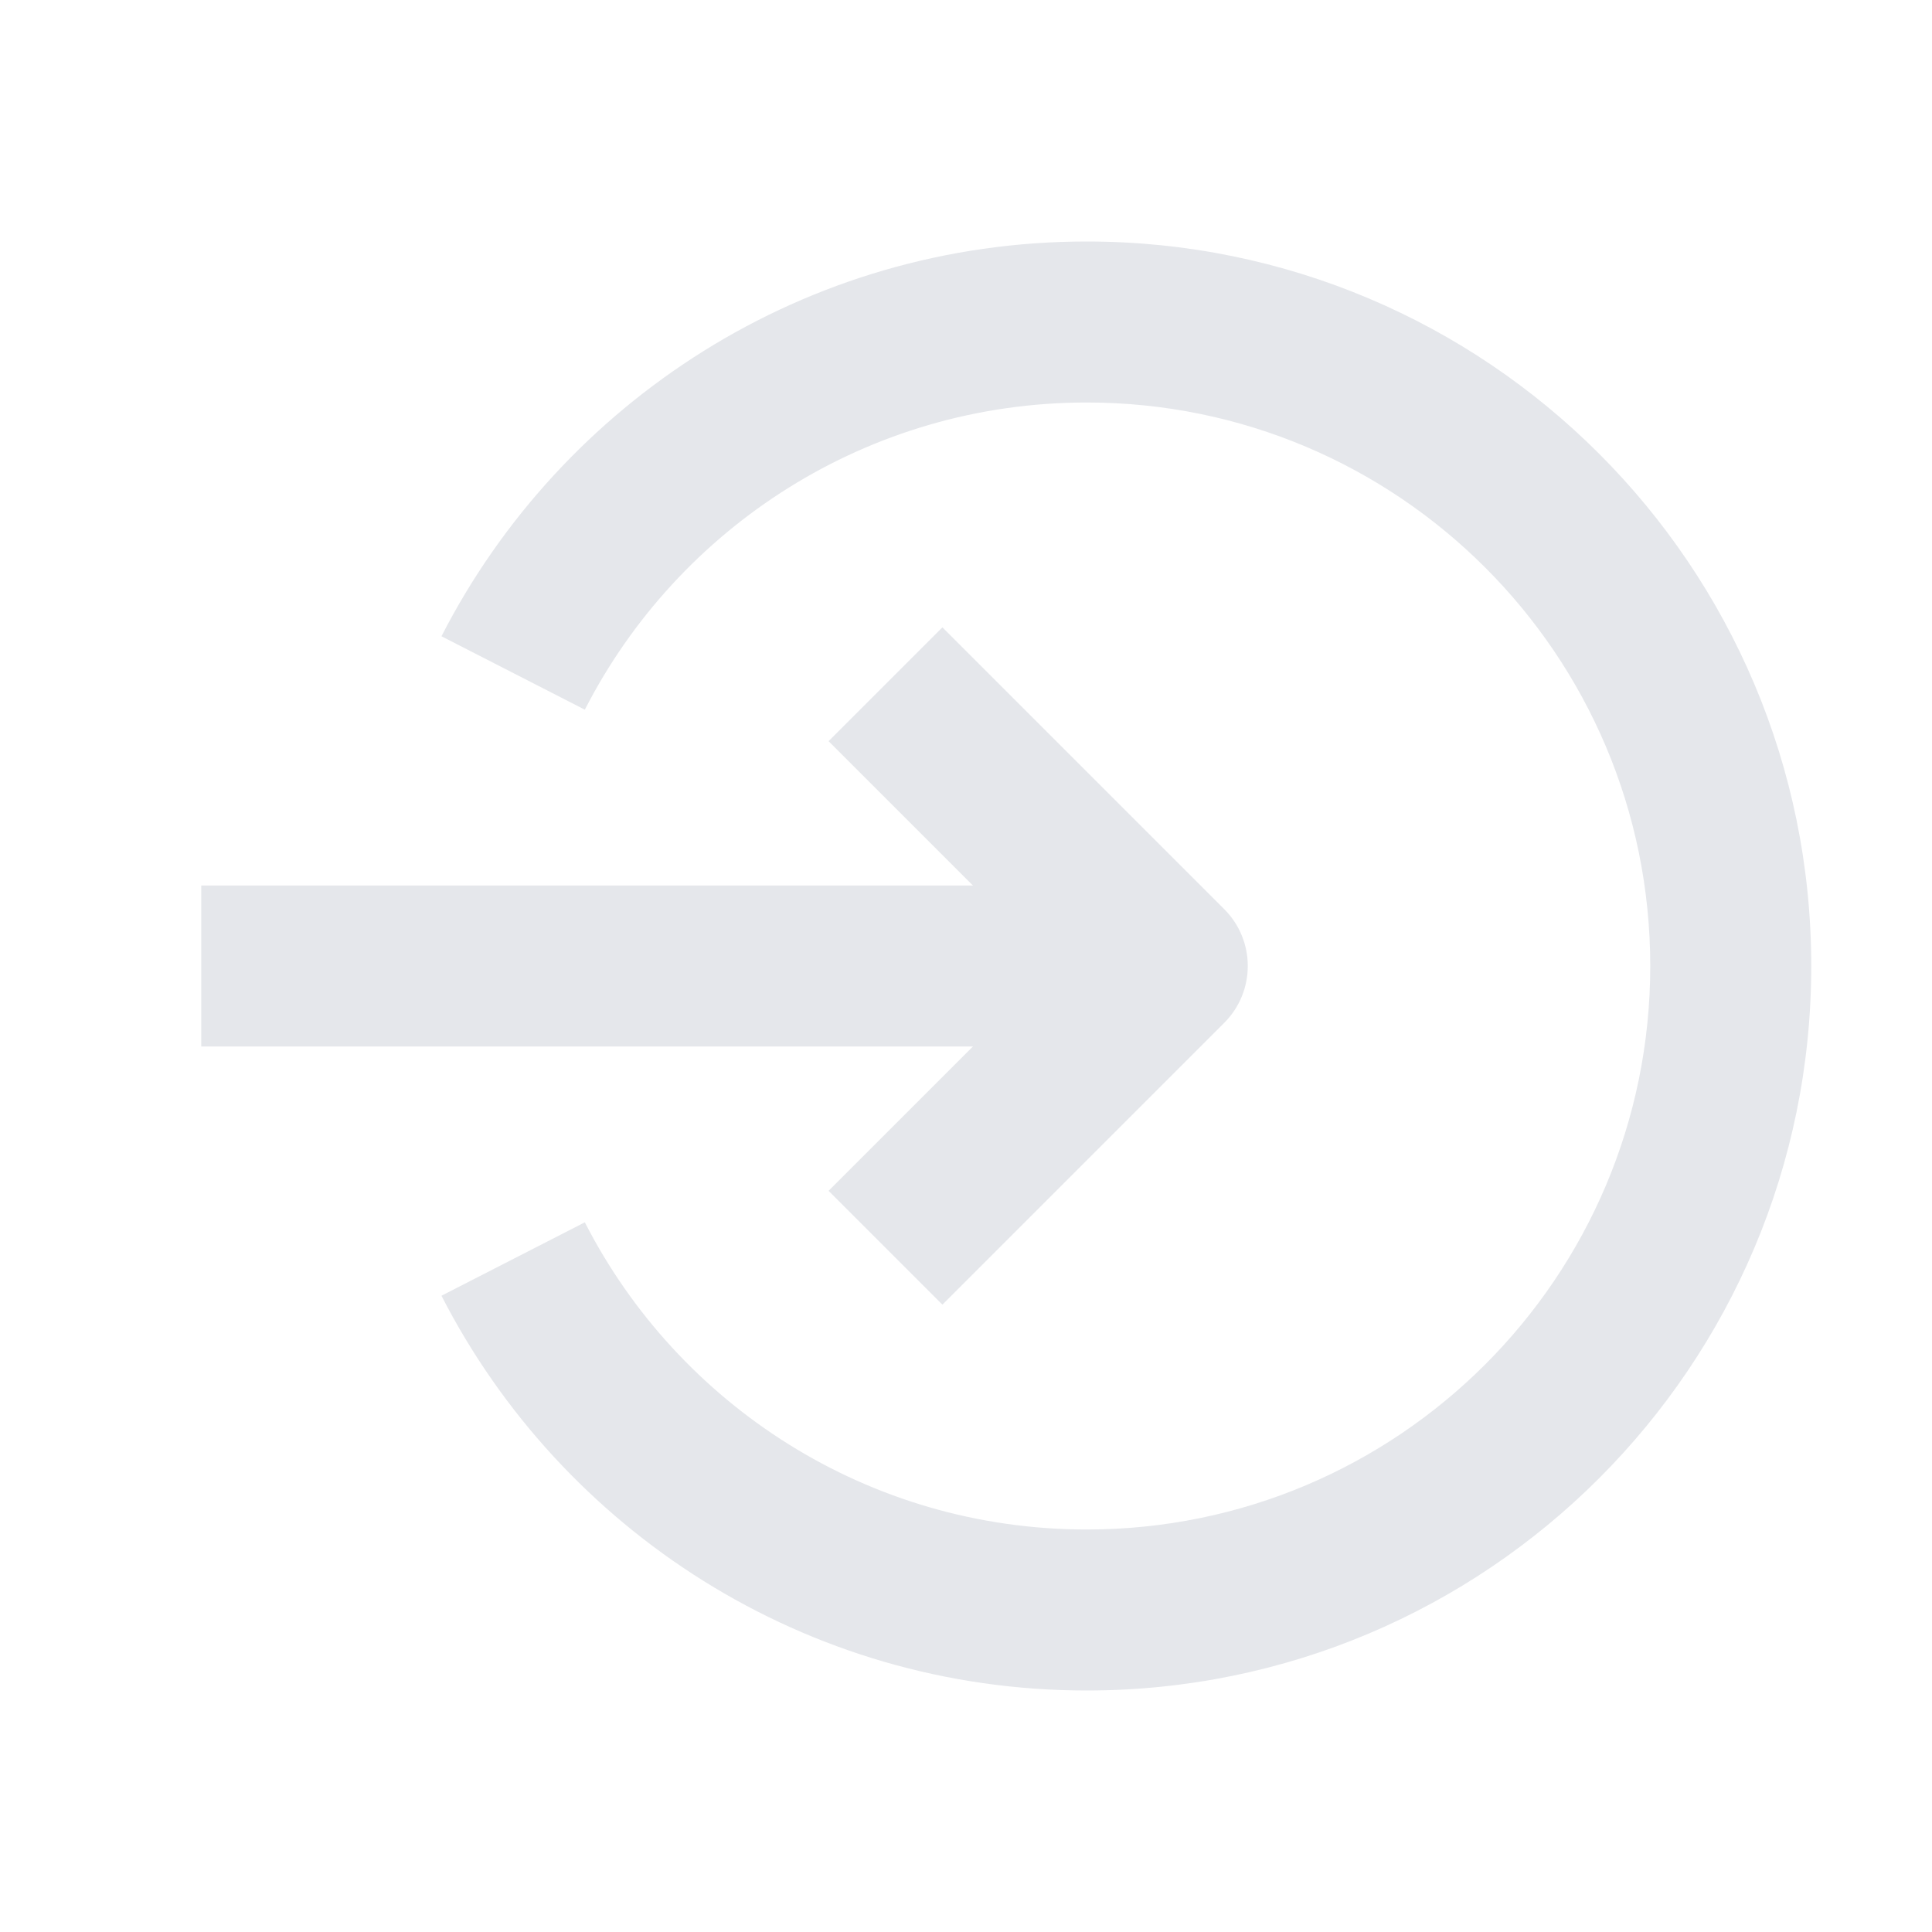
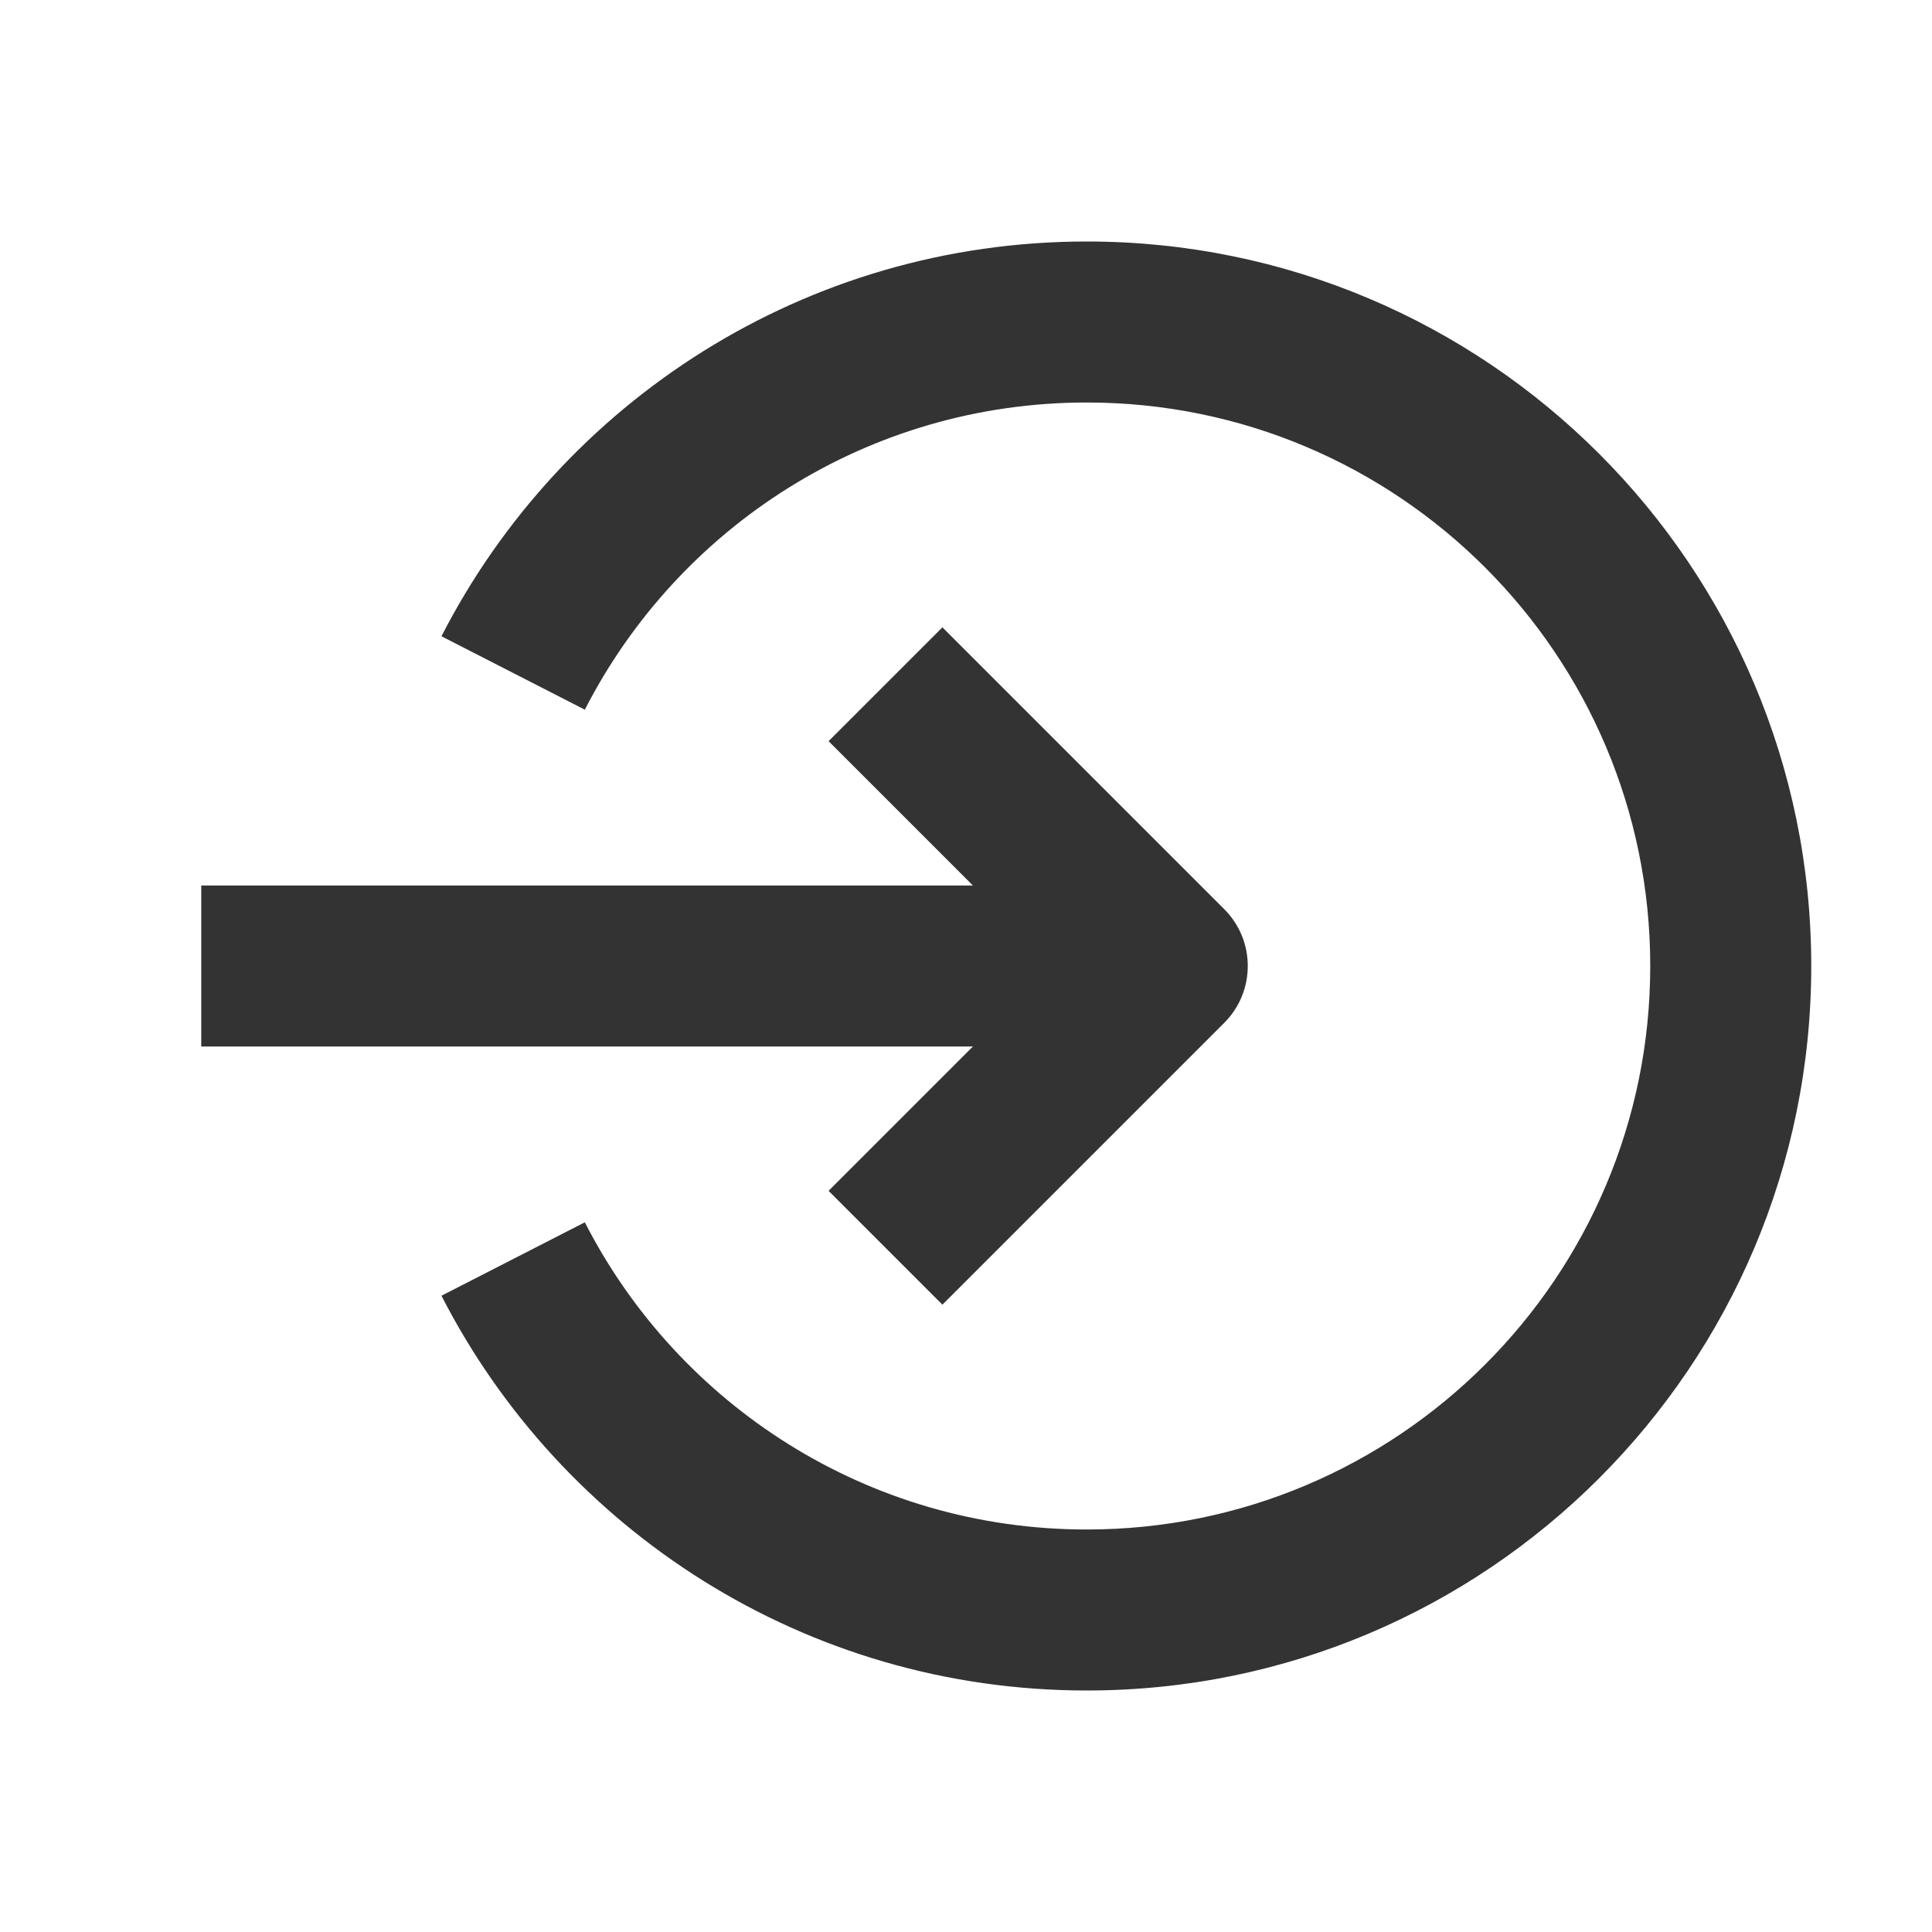
<svg xmlns="http://www.w3.org/2000/svg" fill="none" height="24" viewBox="0 0 24 24" width="24">
  <path clip-rule="evenodd" d="M14.5 13H2.5V11H14.5V13Z" fill="black" fill-rule="evenodd" />
  <path clip-rule="evenodd" d="M11.707 7.793L15.207 11.293C15.598 11.683 15.598 12.317 15.207 12.707L11.707 16.207L10.293 14.793L13.086 12L10.293 9.207L11.707 7.793Z" fill="black" fill-rule="evenodd" />
  <style>svg * {
-   fill: rgb(229 231 235 / 1)
- }
+         fill: #333;
+       }
+       @media (prefers-color-scheme: dark) {
+         svg * {
+           fill: rgb(229, 231, 235);
+         }
+       }
    </style>
  <path clip-rule="evenodd" d="M13.5 5C10.783 5 8.425 6.548 7.265 8.816L5.484 7.904C6.974 4.995 10.003 3 13.5 3C18.471 3 22.5 7.029 22.5 12C22.5 16.971 18.471 21 13.5 21C10.003 21 6.974 19.005 5.484 16.096L7.265 15.184C8.425 17.452 10.783 19 13.5 19C17.366 19 20.5 15.866 20.5 12C20.5 8.134 17.366 5 13.5 5Z" fill="black" fill-rule="evenodd" />
</svg>
